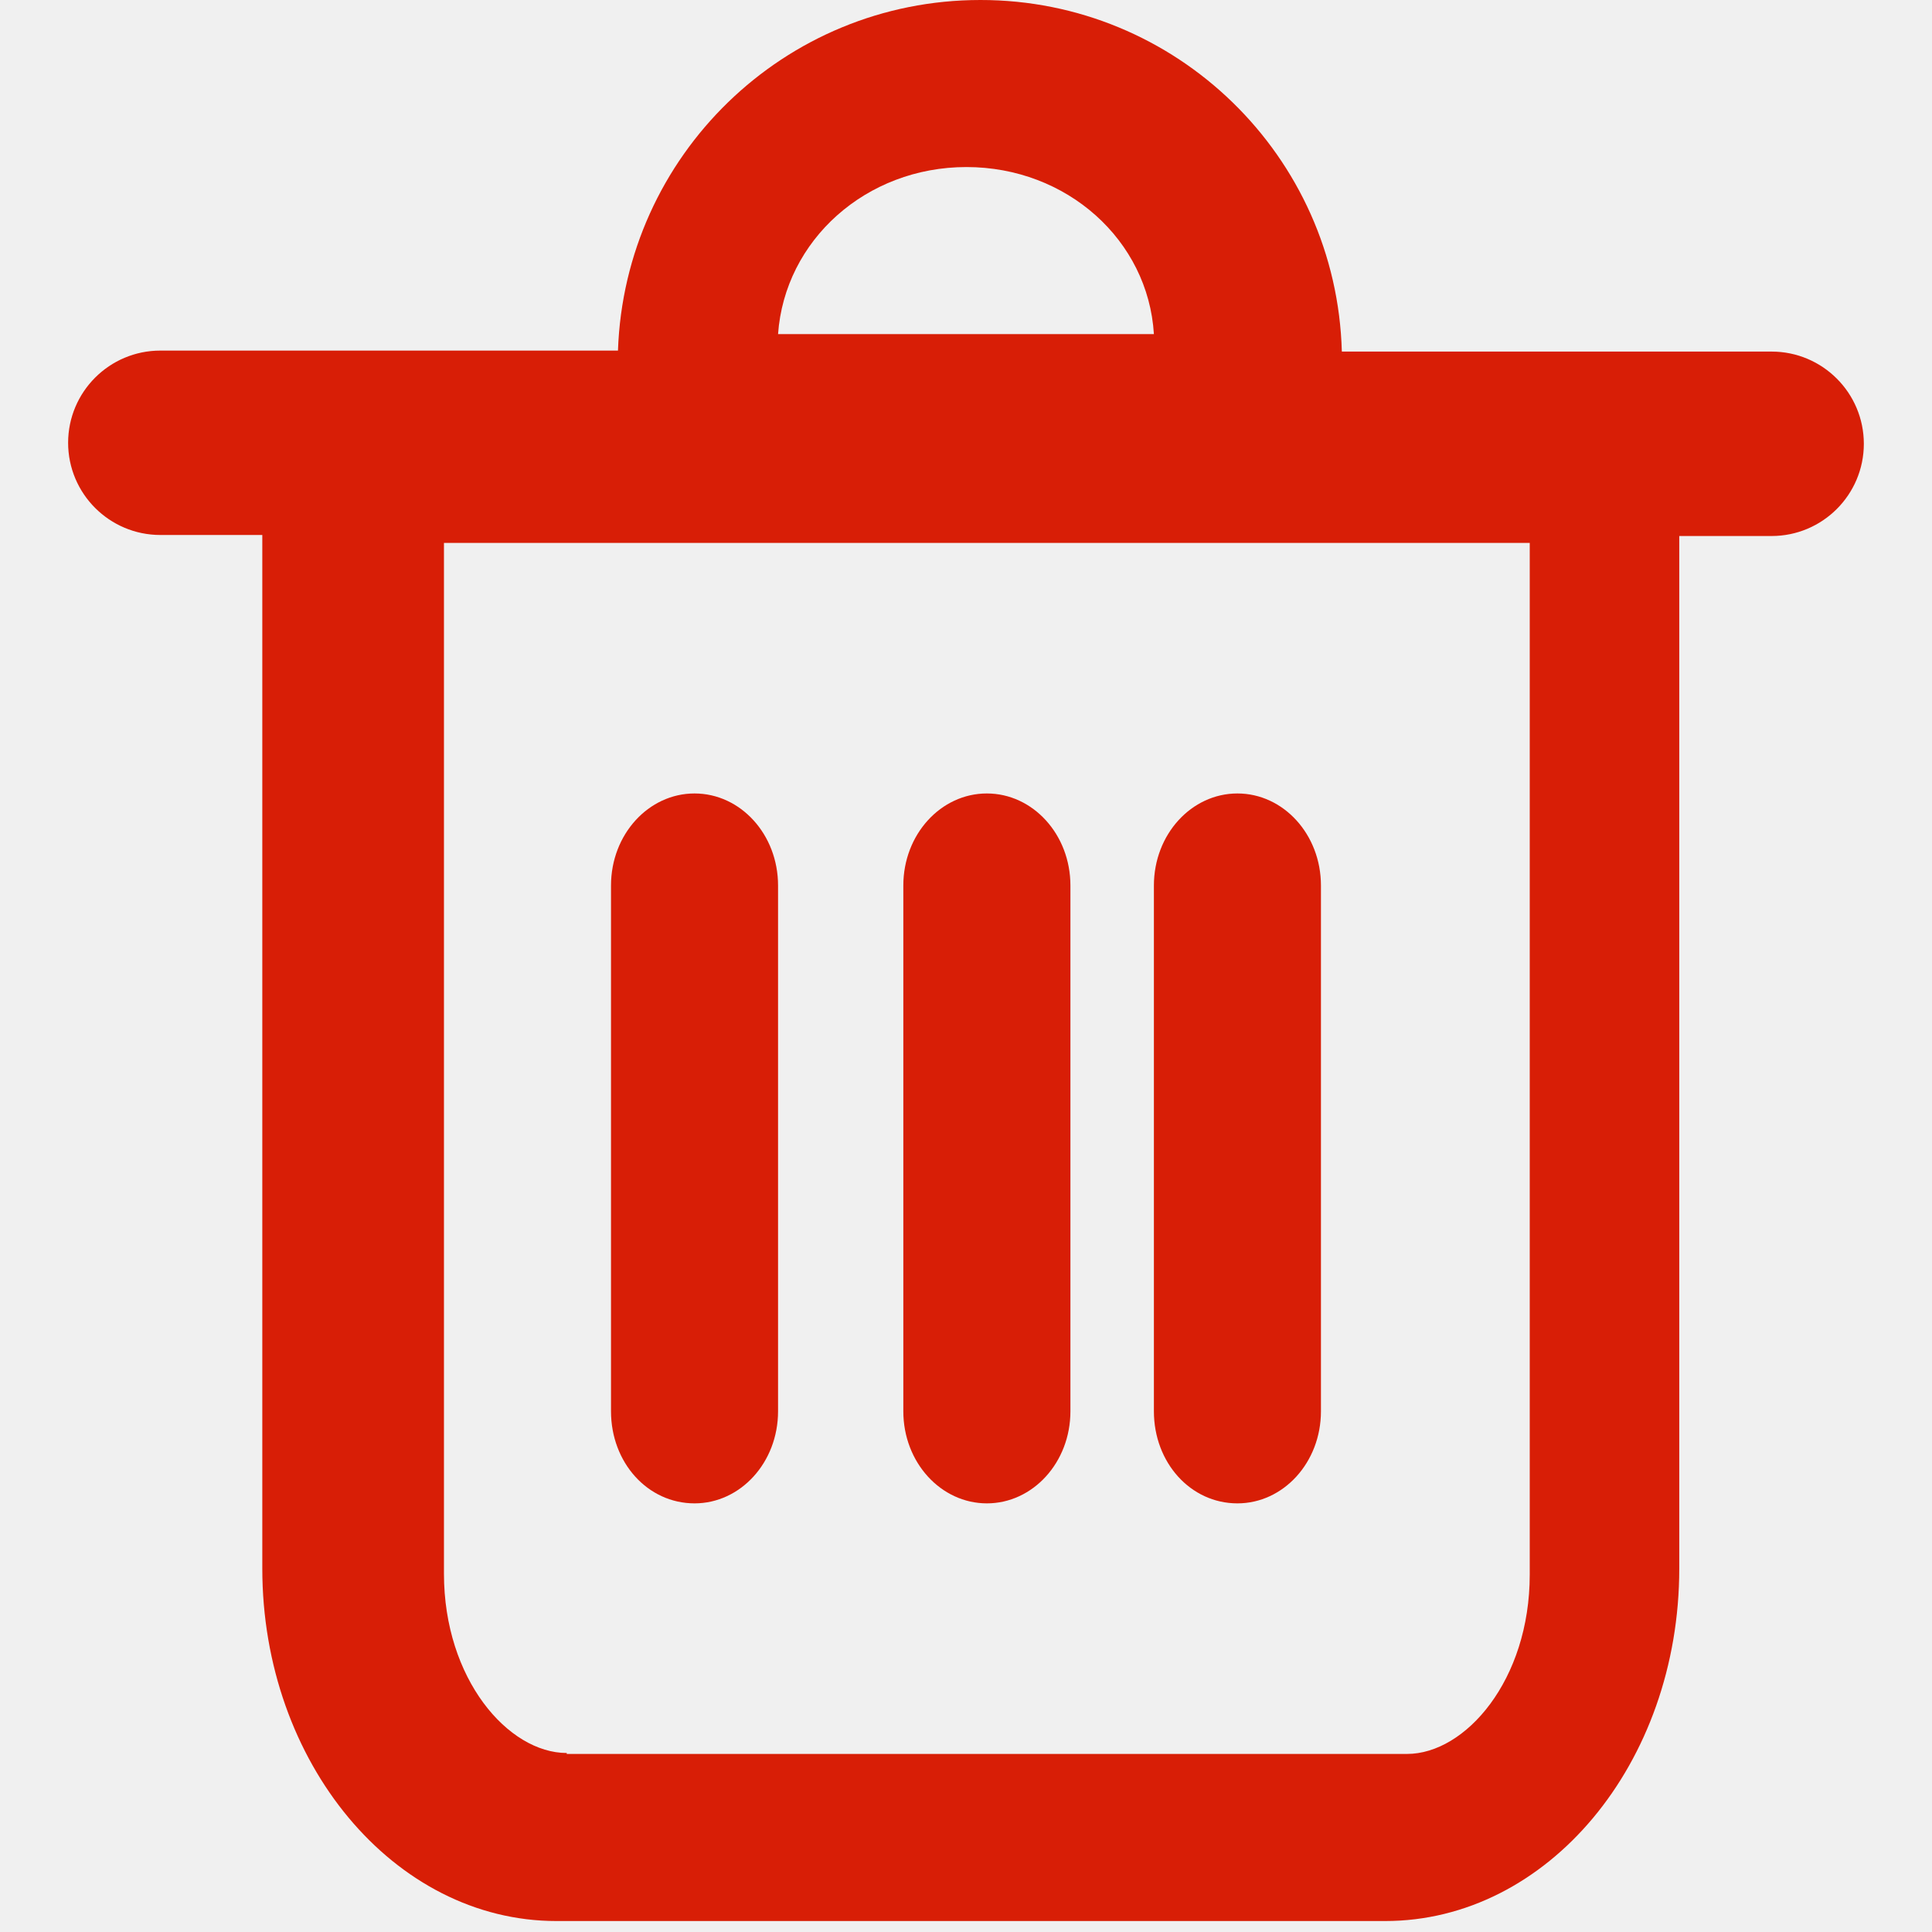
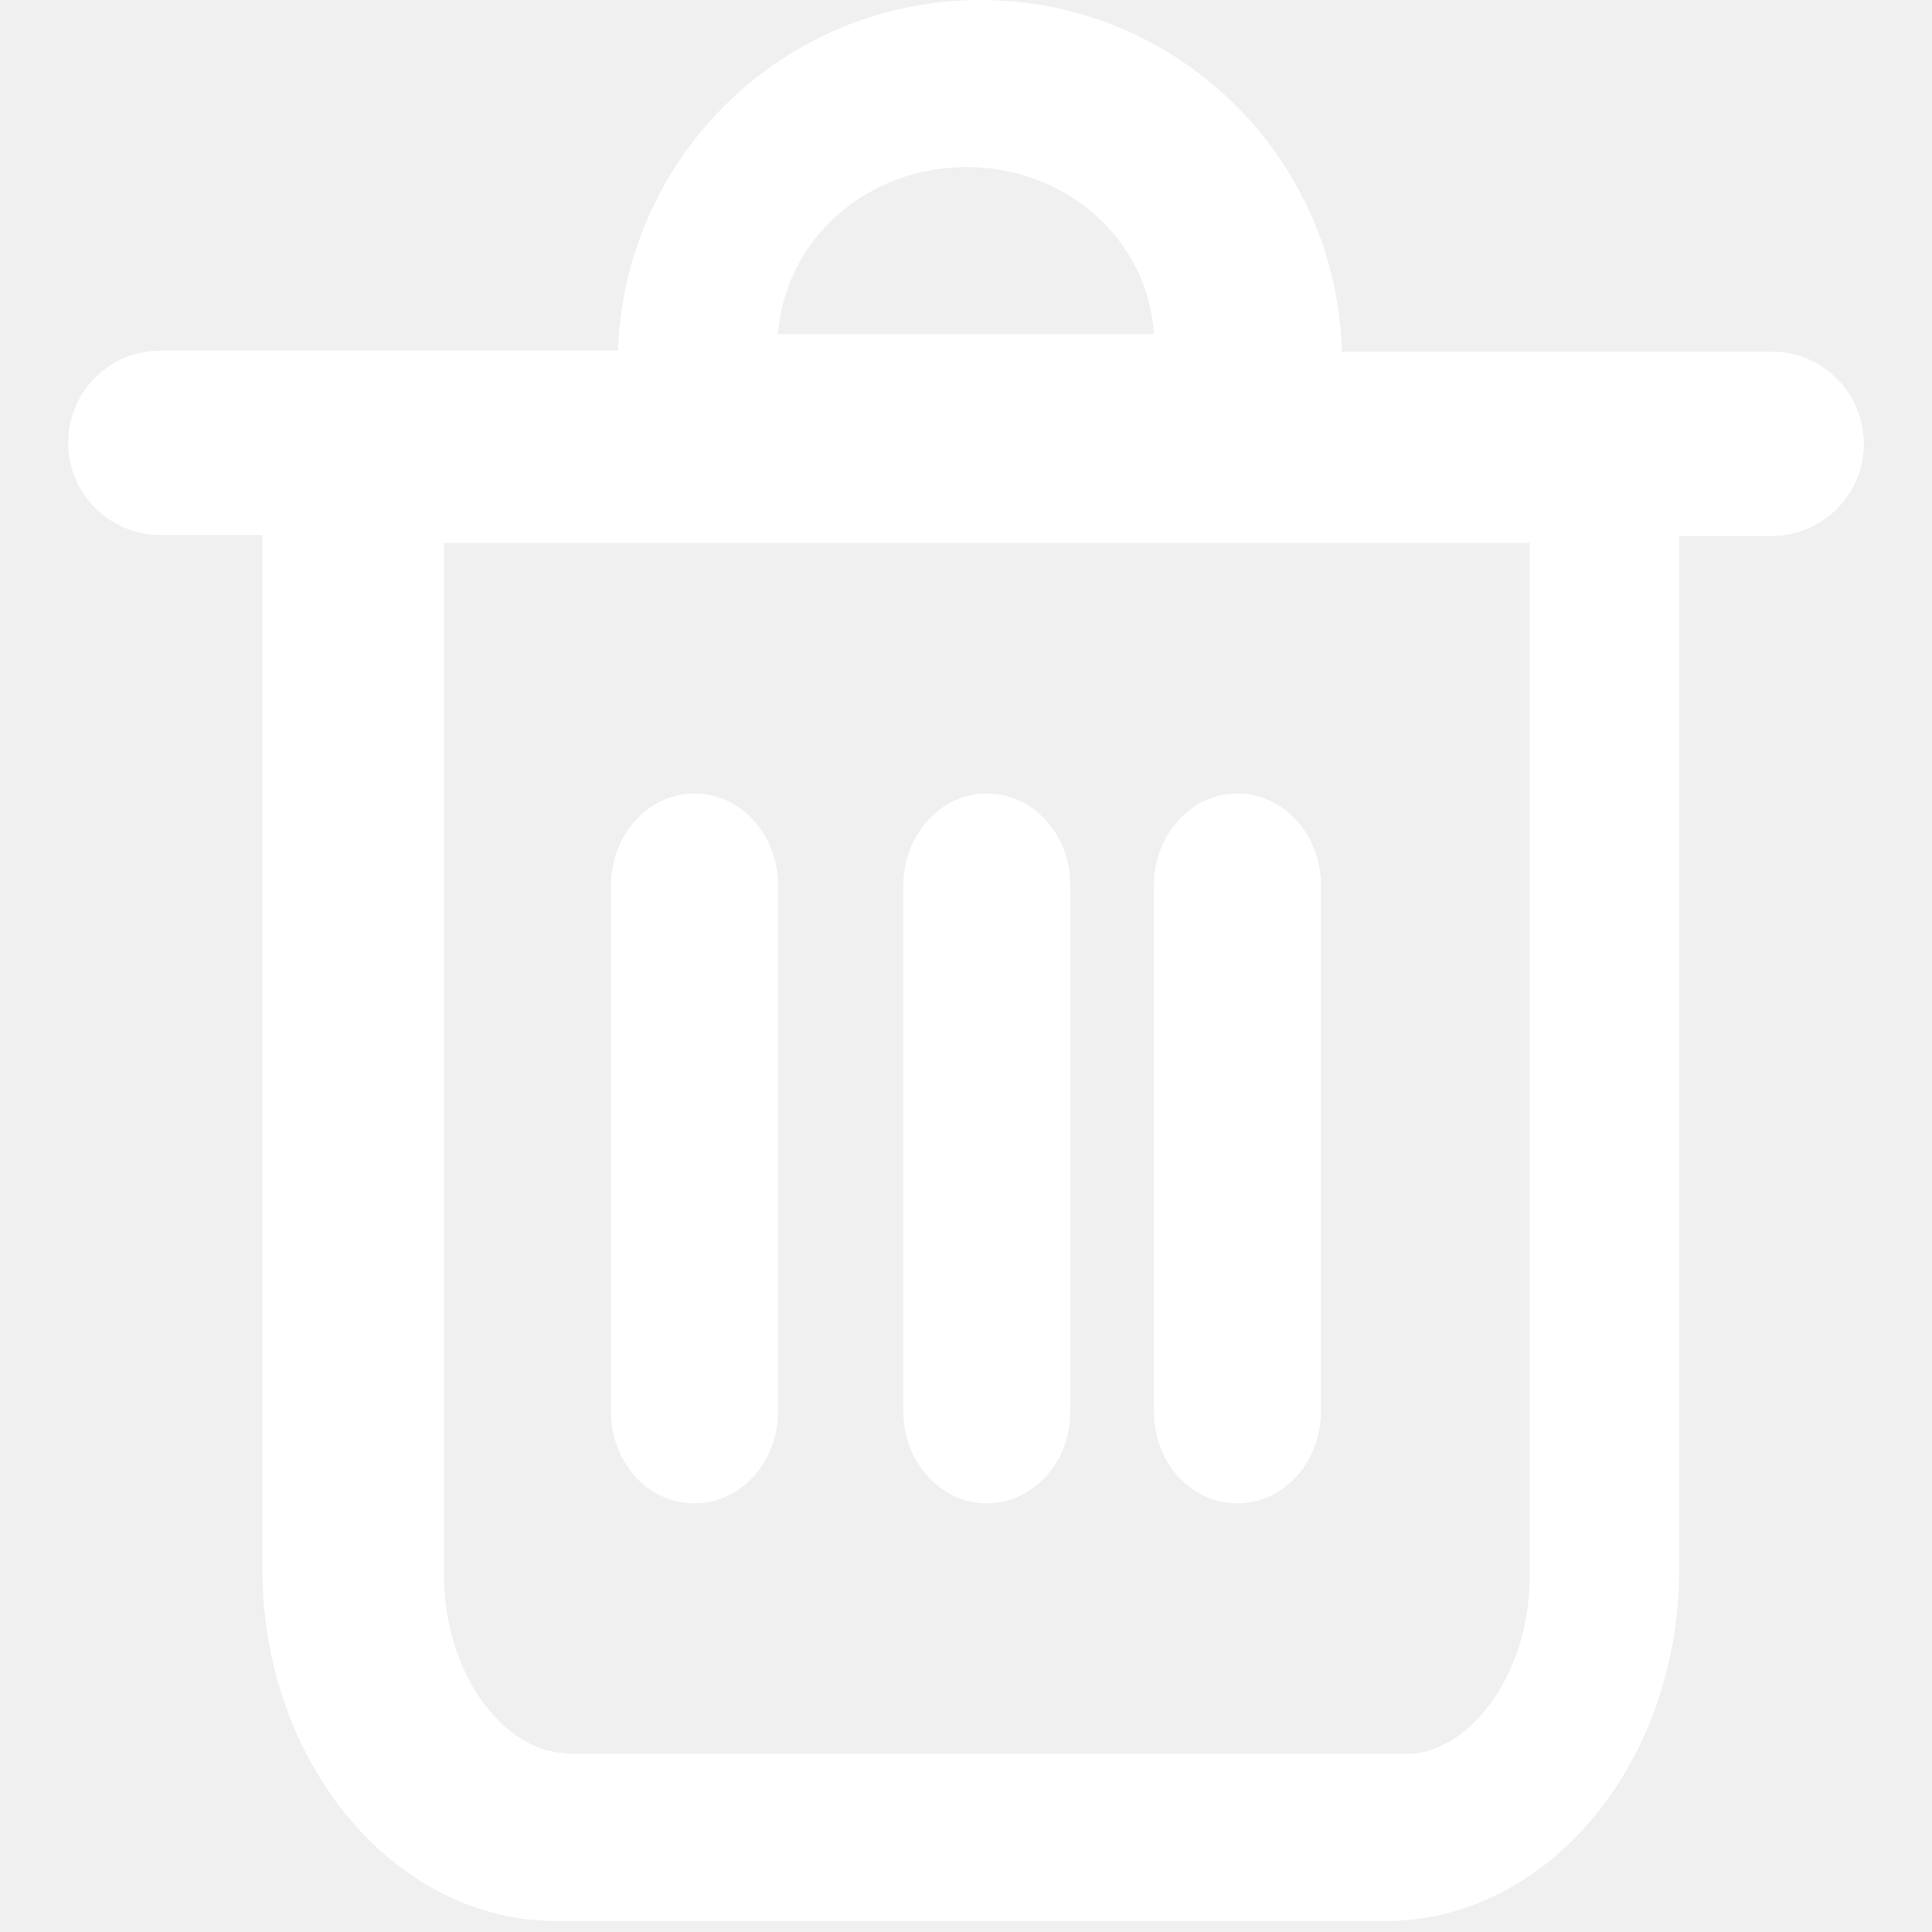
<svg xmlns="http://www.w3.org/2000/svg" t="1777471304168" class="icon" viewBox="0 0 1024 1024" version="1.1" p-id="4999" width="200" height="200">
-   <path d="M519.62 0c-103.924 0-188.511 82.468-192.083 185.82H85.016A48.914 48.914 0 0 0 36.102 234.687a48.914 48.914 0 0 0 48.914 48.866h54.01V831.345c0 102.852 69.823 186.844 155.91 186.844h439.201c86.087 0 155.91-83.492 155.91-186.844V284.1h48.914a48.914 48.914 0 0 0 48.914-48.89 48.914 48.914 0 0 0-48.914-48.866h-227.757A191.559 191.559 0 0 0 519.62 0z m-107.234 177.081c3.548-49.771 46.628-88.54 99.852-88.54 53.224 0 96.327 38.745 99.352 88.54h-199.204z m-111.997 752.045c-30.982 0-65.084-39.15-65.084-95.041V287.744h575.488v546.84c0 55.915-34.078 95.041-65.06 95.041H300.389v-0.5z" fill="#D81E06" p-id="5000" />
-   <path d="M368.116 796.815c24.362 0 44.27-21.671 44.27-48.819v-278.623c0-27.148-19.908-48.819-44.27-48.819-24.338 0-44.27 21.671-44.27 48.819v278.623c0 27.148 19.361 48.819 44.294 48.819z m154.934 0c24.362 0 44.294-21.671 44.294-48.819v-278.623c0-27.148-19.932-48.819-44.294-48.819-24.338 0-44.27 21.671-44.27 48.819v278.623c0 27.148 19.932 48.819 44.294 48.819z m132.81 0c24.338 0 44.27-21.671 44.27-48.819v-278.623c0-27.148-19.932-48.819-44.27-48.819s-44.27 21.671-44.27 48.819v278.623c0 27.148 19.361 48.819 44.27 48.819z" fill="#D81E06" p-id="5001" />
+   <path d="M519.62 0c-103.924 0-188.511 82.468-192.083 185.82H85.016A48.914 48.914 0 0 0 36.102 234.687a48.914 48.914 0 0 0 48.914 48.866h54.01V831.345c0 102.852 69.823 186.844 155.91 186.844h439.201c86.087 0 155.91-83.492 155.91-186.844V284.1h48.914a48.914 48.914 0 0 0 48.914-48.89 48.914 48.914 0 0 0-48.914-48.866h-227.757A191.559 191.559 0 0 0 519.62 0z m-107.234 177.081c3.548-49.771 46.628-88.54 99.852-88.54 53.224 0 96.327 38.745 99.352 88.54h-199.204z m-111.997 752.045c-30.982 0-65.084-39.15-65.084-95.041V287.744h575.488v546.84c0 55.915-34.078 95.041-65.06 95.041H300.389v-0.5z" fill="#ffffff" p-id="5000" />
+   <path d="M368.116 796.815c24.362 0 44.27-21.671 44.27-48.819v-278.623c0-27.148-19.908-48.819-44.27-48.819-24.338 0-44.27 21.671-44.27 48.819v278.623c0 27.148 19.361 48.819 44.294 48.819z m154.934 0c24.362 0 44.294-21.671 44.294-48.819v-278.623c0-27.148-19.932-48.819-44.294-48.819-24.338 0-44.27 21.671-44.27 48.819v278.623c0 27.148 19.932 48.819 44.294 48.819z m132.81 0c24.338 0 44.27-21.671 44.27-48.819v-278.623c0-27.148-19.932-48.819-44.27-48.819s-44.27 21.671-44.27 48.819v278.623c0 27.148 19.361 48.819 44.27 48.819z" fill="#ffffff" p-id="5001" />
</svg>
